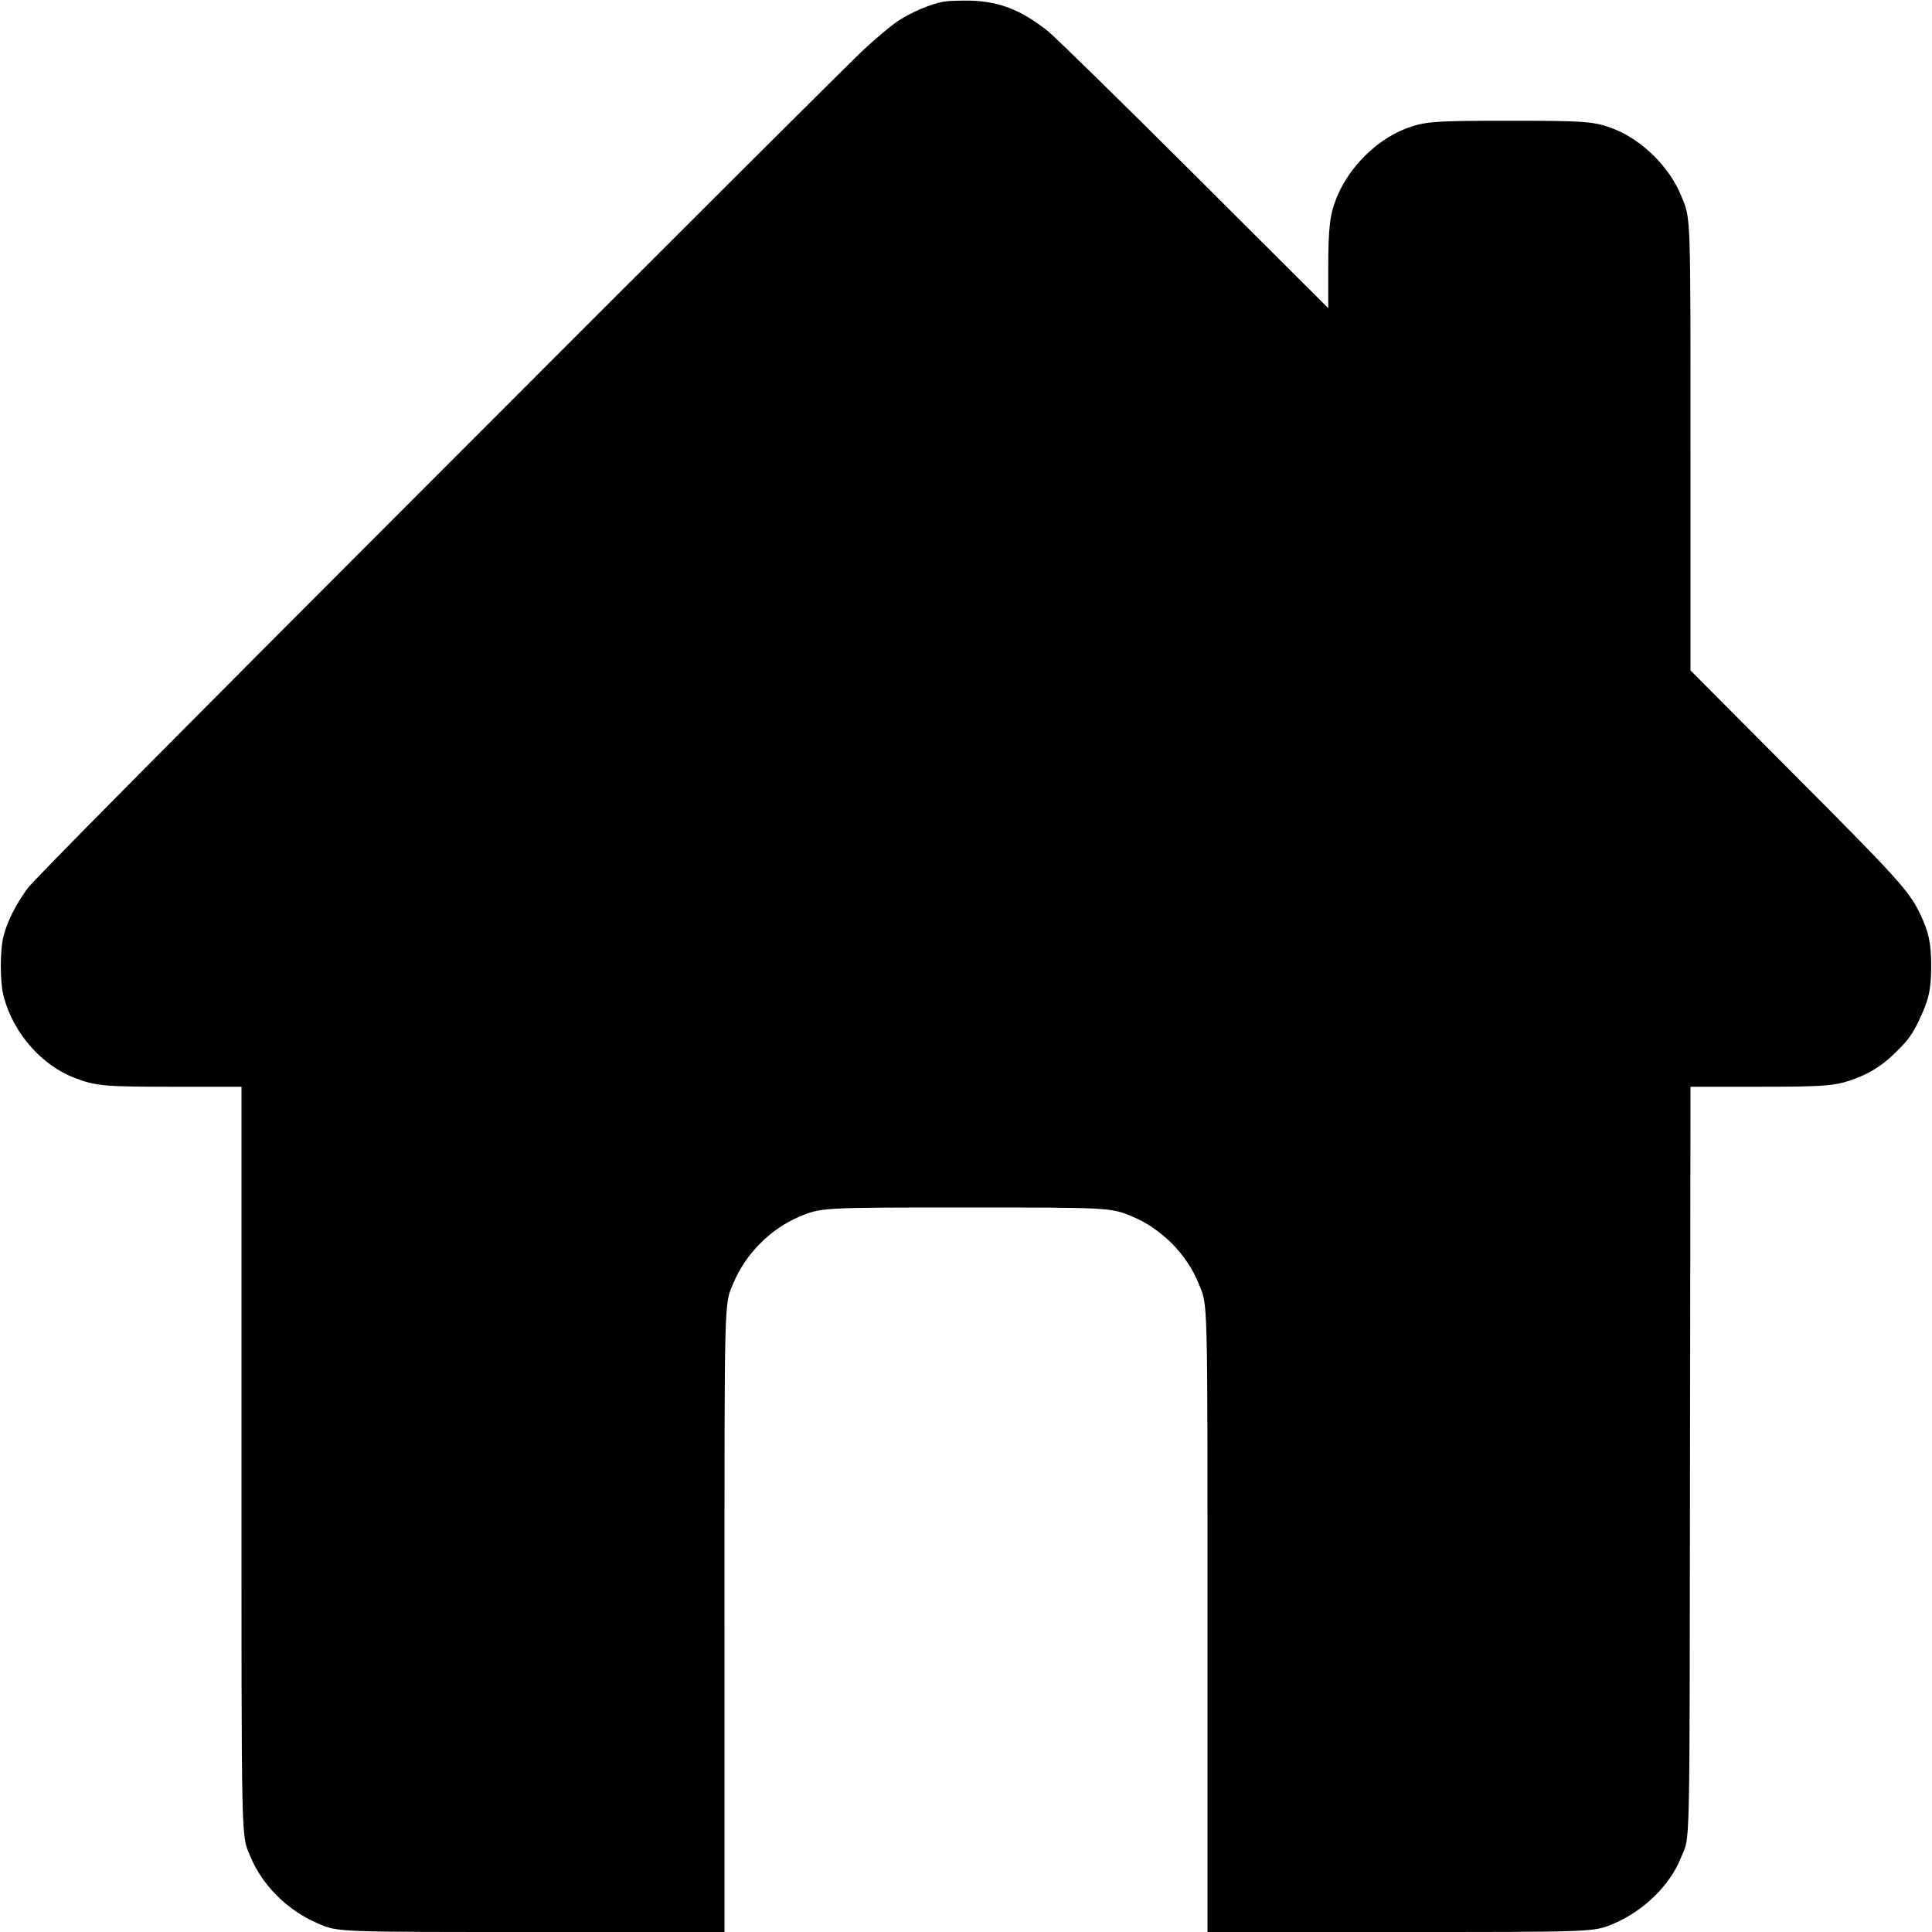
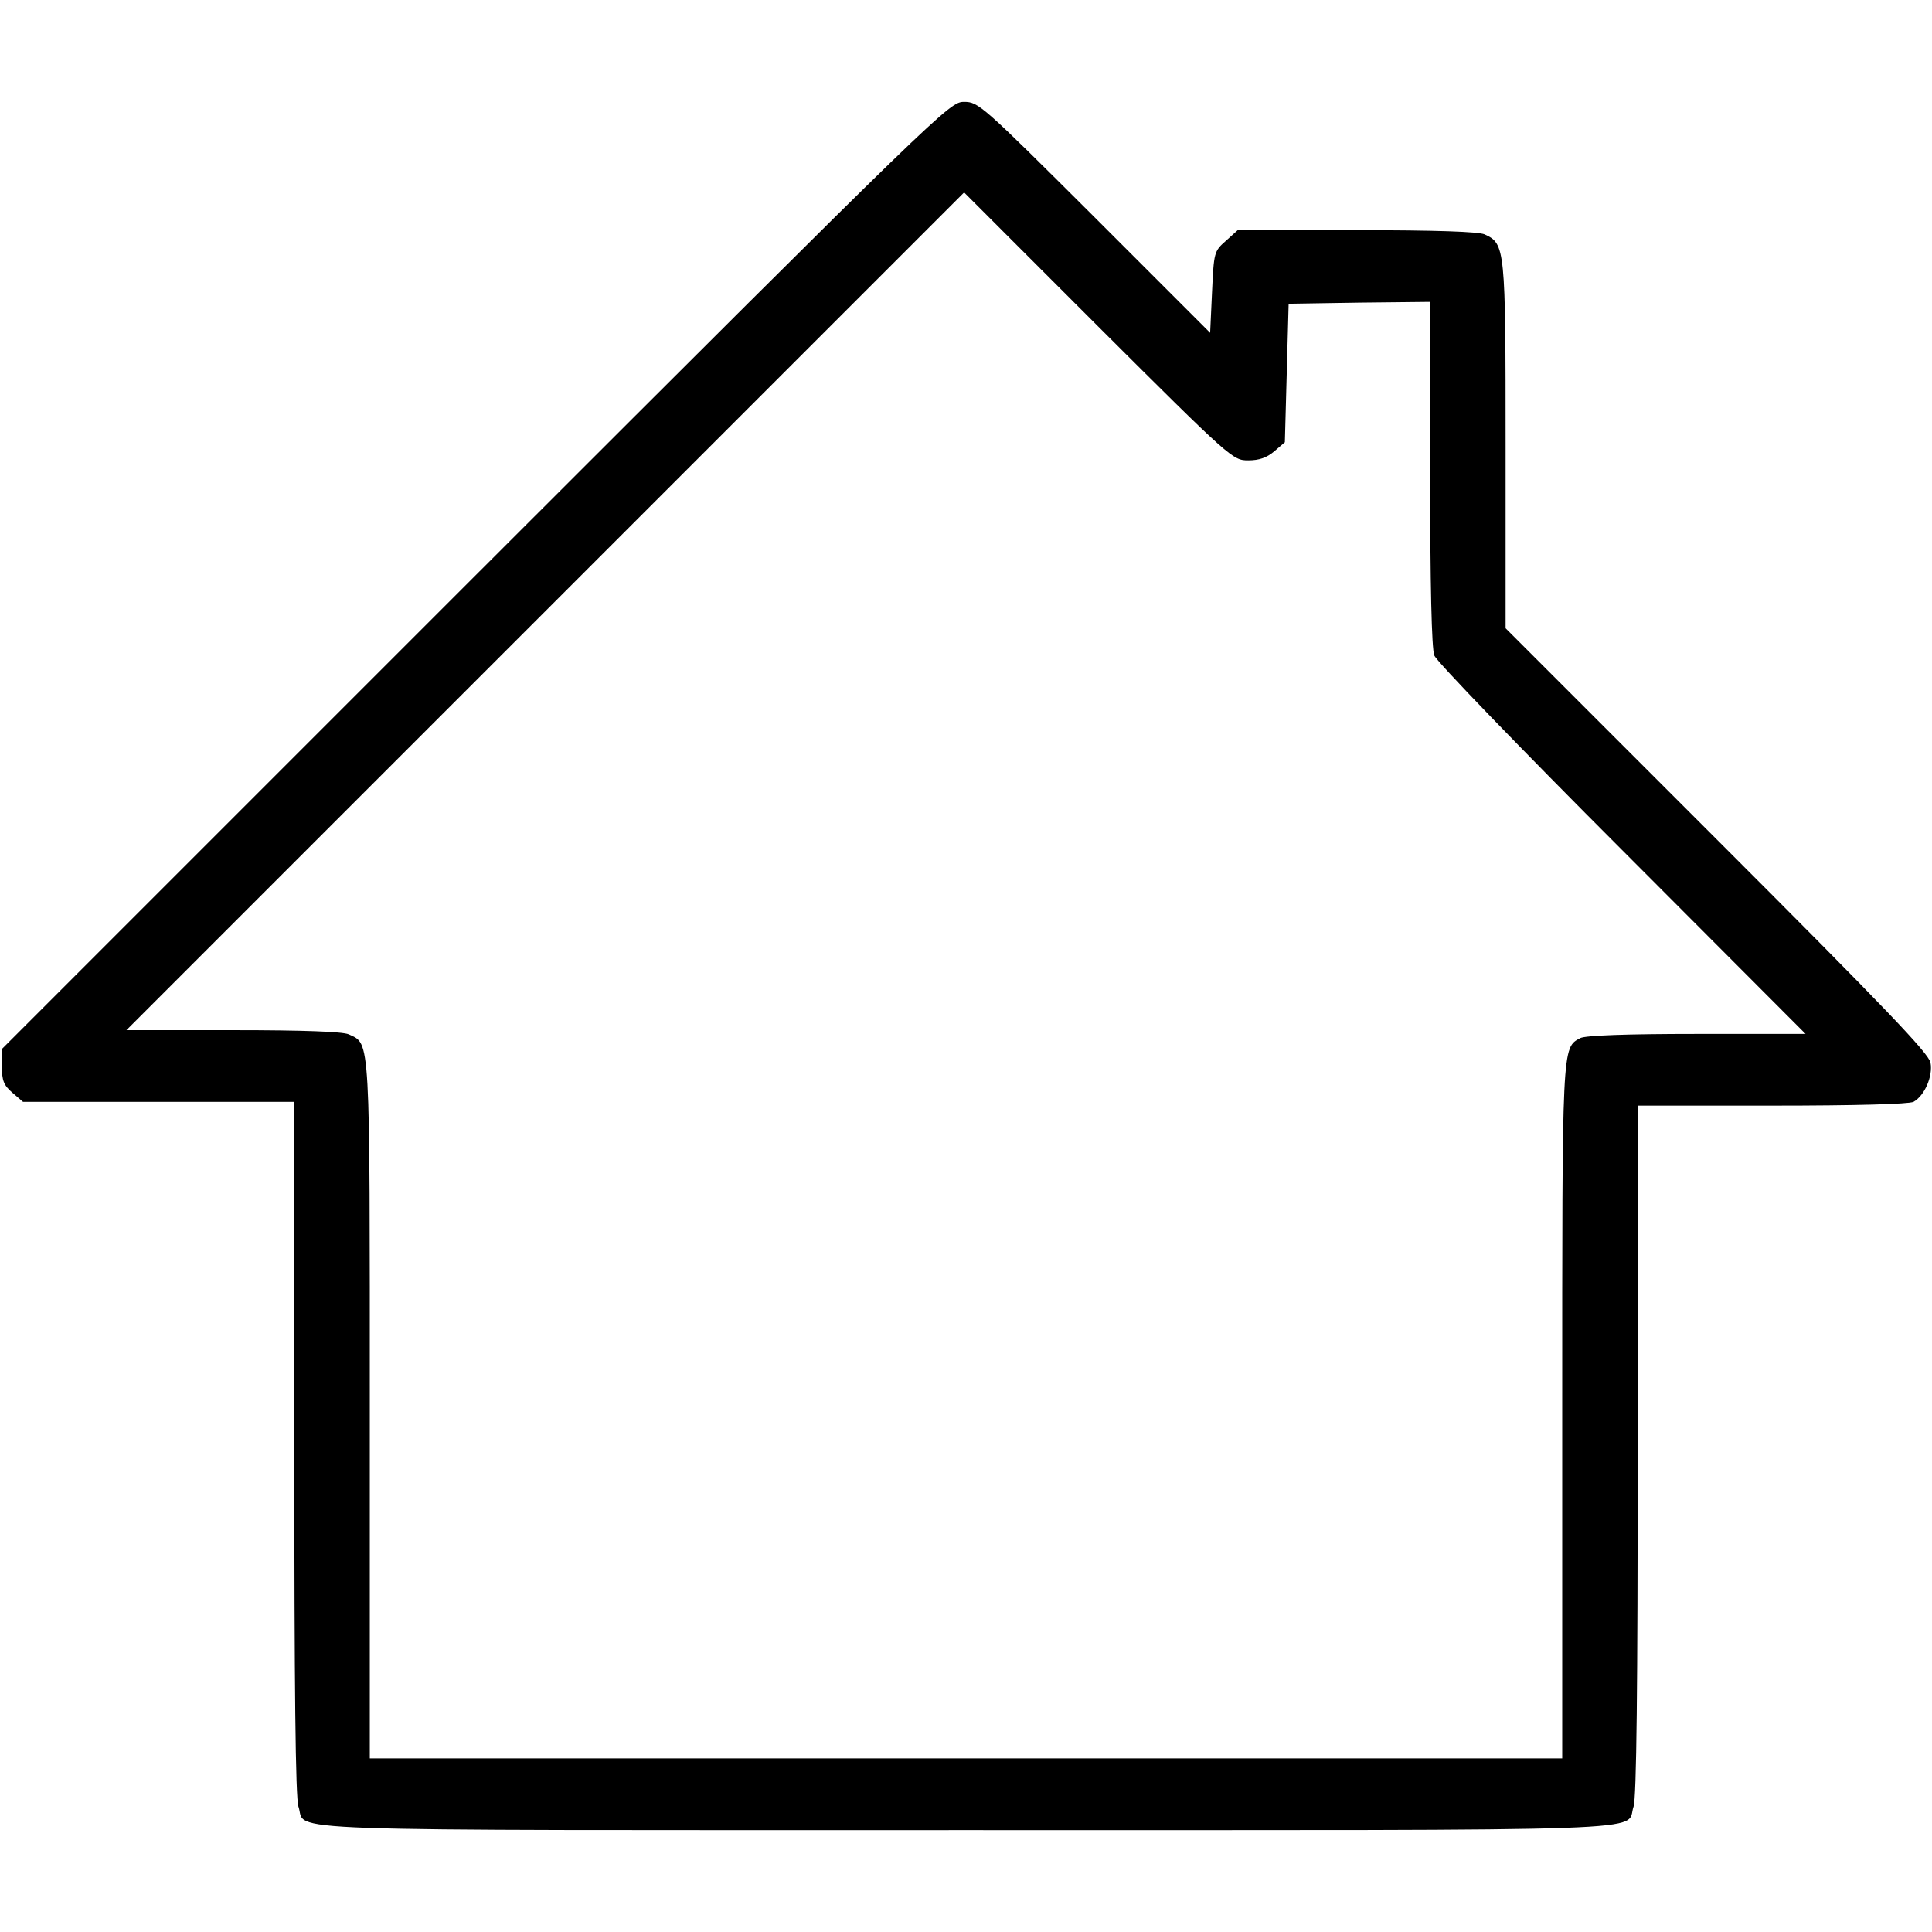
- <svg xmlns="http://www.w3.org/2000/svg" version="1.0" width="1200pt" height="1200pt" viewBox="0 0 1200 1200" preserveAspectRatio="xMidYMid meet">
-   <g transform="translate(0,1200) scale(0.1,-0.1)" fill="#000000" stroke="none">
-     <path d="M5862 11990 c-82 -15 -200 -65 -284 -120 -41 -27 -138 -108 -214 -179 -77 -71 -1262 -1253 -2635 -2628 -1717 -1718 -2515 -2524 -2557 -2580 -71 -96 -125 -202 -149 -293 -24 -89 -24 -291 0 -380 61 -229 235 -427 443 -506 132 -50 183 -54 625 -54 l409 0 0 -2285 c0 -2501 -3 -2356 57 -2500 74 -178 232 -333 418 -412 126 -54 111 -53 1365 -53 l1160 0 0 1910 c0 2089 -3 1983 57 2124 75 179 230 334 408 409 135 57 142 57 1035 57 893 0 900 0 1035 -57 180 -76 336 -233 409 -413 59 -144 56 -38 56 -2120 l0 -1910 1160 0 c1254 0 1239 -1 1365 53 184 78 348 238 415 407 59 146 54 -57 57 2473 l3 2317 409 0 c435 0 494 5 615 51 100 37 177 88 262 174 66 66 90 99 128 176 65 134 81 199 81 349 0 144 -16 215 -71 328 -68 140 -143 222 -791 872 l-633 636 0 1367 c0 1488 2 1435 -56 1577 -73 181 -242 349 -420 419 -120 47 -176 51 -649 51 -473 0 -529 -4 -649 -51 -176 -69 -343 -235 -419 -415 -47 -111 -57 -192 -57 -456 l0 -242 -832 830 c-458 457 -868 858 -911 892 -165 130 -297 182 -477 188 -63 1 -139 -1 -168 -6z" />
+ <svg xmlns="http://www.w3.org/2000/svg" version="1.0" width="512pt" height="512pt" viewBox="0 0 512 512" preserveAspectRatio="xMidYMid meet">
+   <g transform="translate(0,512) scale(0.1,-0.1)" fill="#000000" stroke="none">
+     <path d="M1260 3595 l-1255 -1255 0 -46 c0 -38 5 -50 28 -70 l28 -24 360 0 359 0 0 -919 c0 -629 3 -928 11 -949 23 -67 -120 -62 1769 -62 1889 0 1746 -5 1769 62 8 21 11 319 11 944 l0 914 356 0 c224 0 362 4 375 10 29 16 52 68 45 104 -5 25 -123 148 -566 591 l-560 560 0 483 c0 527 -1 536 -56 561 -17 7 -126 11 -339 11 l-315 0 -31 -28 c-32 -28 -32 -31 -37 -136 l-5 -108 -306 306 c-299 298 -308 306 -346 306 -39 0 -51 -12 -1295 -1255z m2048 305 c29 0 49 7 69 24 l28 24 5 184 5 183 188 3 187 2 0 -454 c0 -294 4 -465 11 -483 5 -15 229 -247 497 -515 l487 -488 -288 0 c-187 0 -295 -4 -309 -11 -49 -26 -48 -15 -48 -994 l0 -915 -1580 0 -1580 0 0 921 c0 1004 2 971 -56 998 -17 7 -117 11 -307 11 l-282 0 1110 1110 1110 1110 355 -355 c353 -352 357 -355 398 -355z" />
  </g>
</svg>
